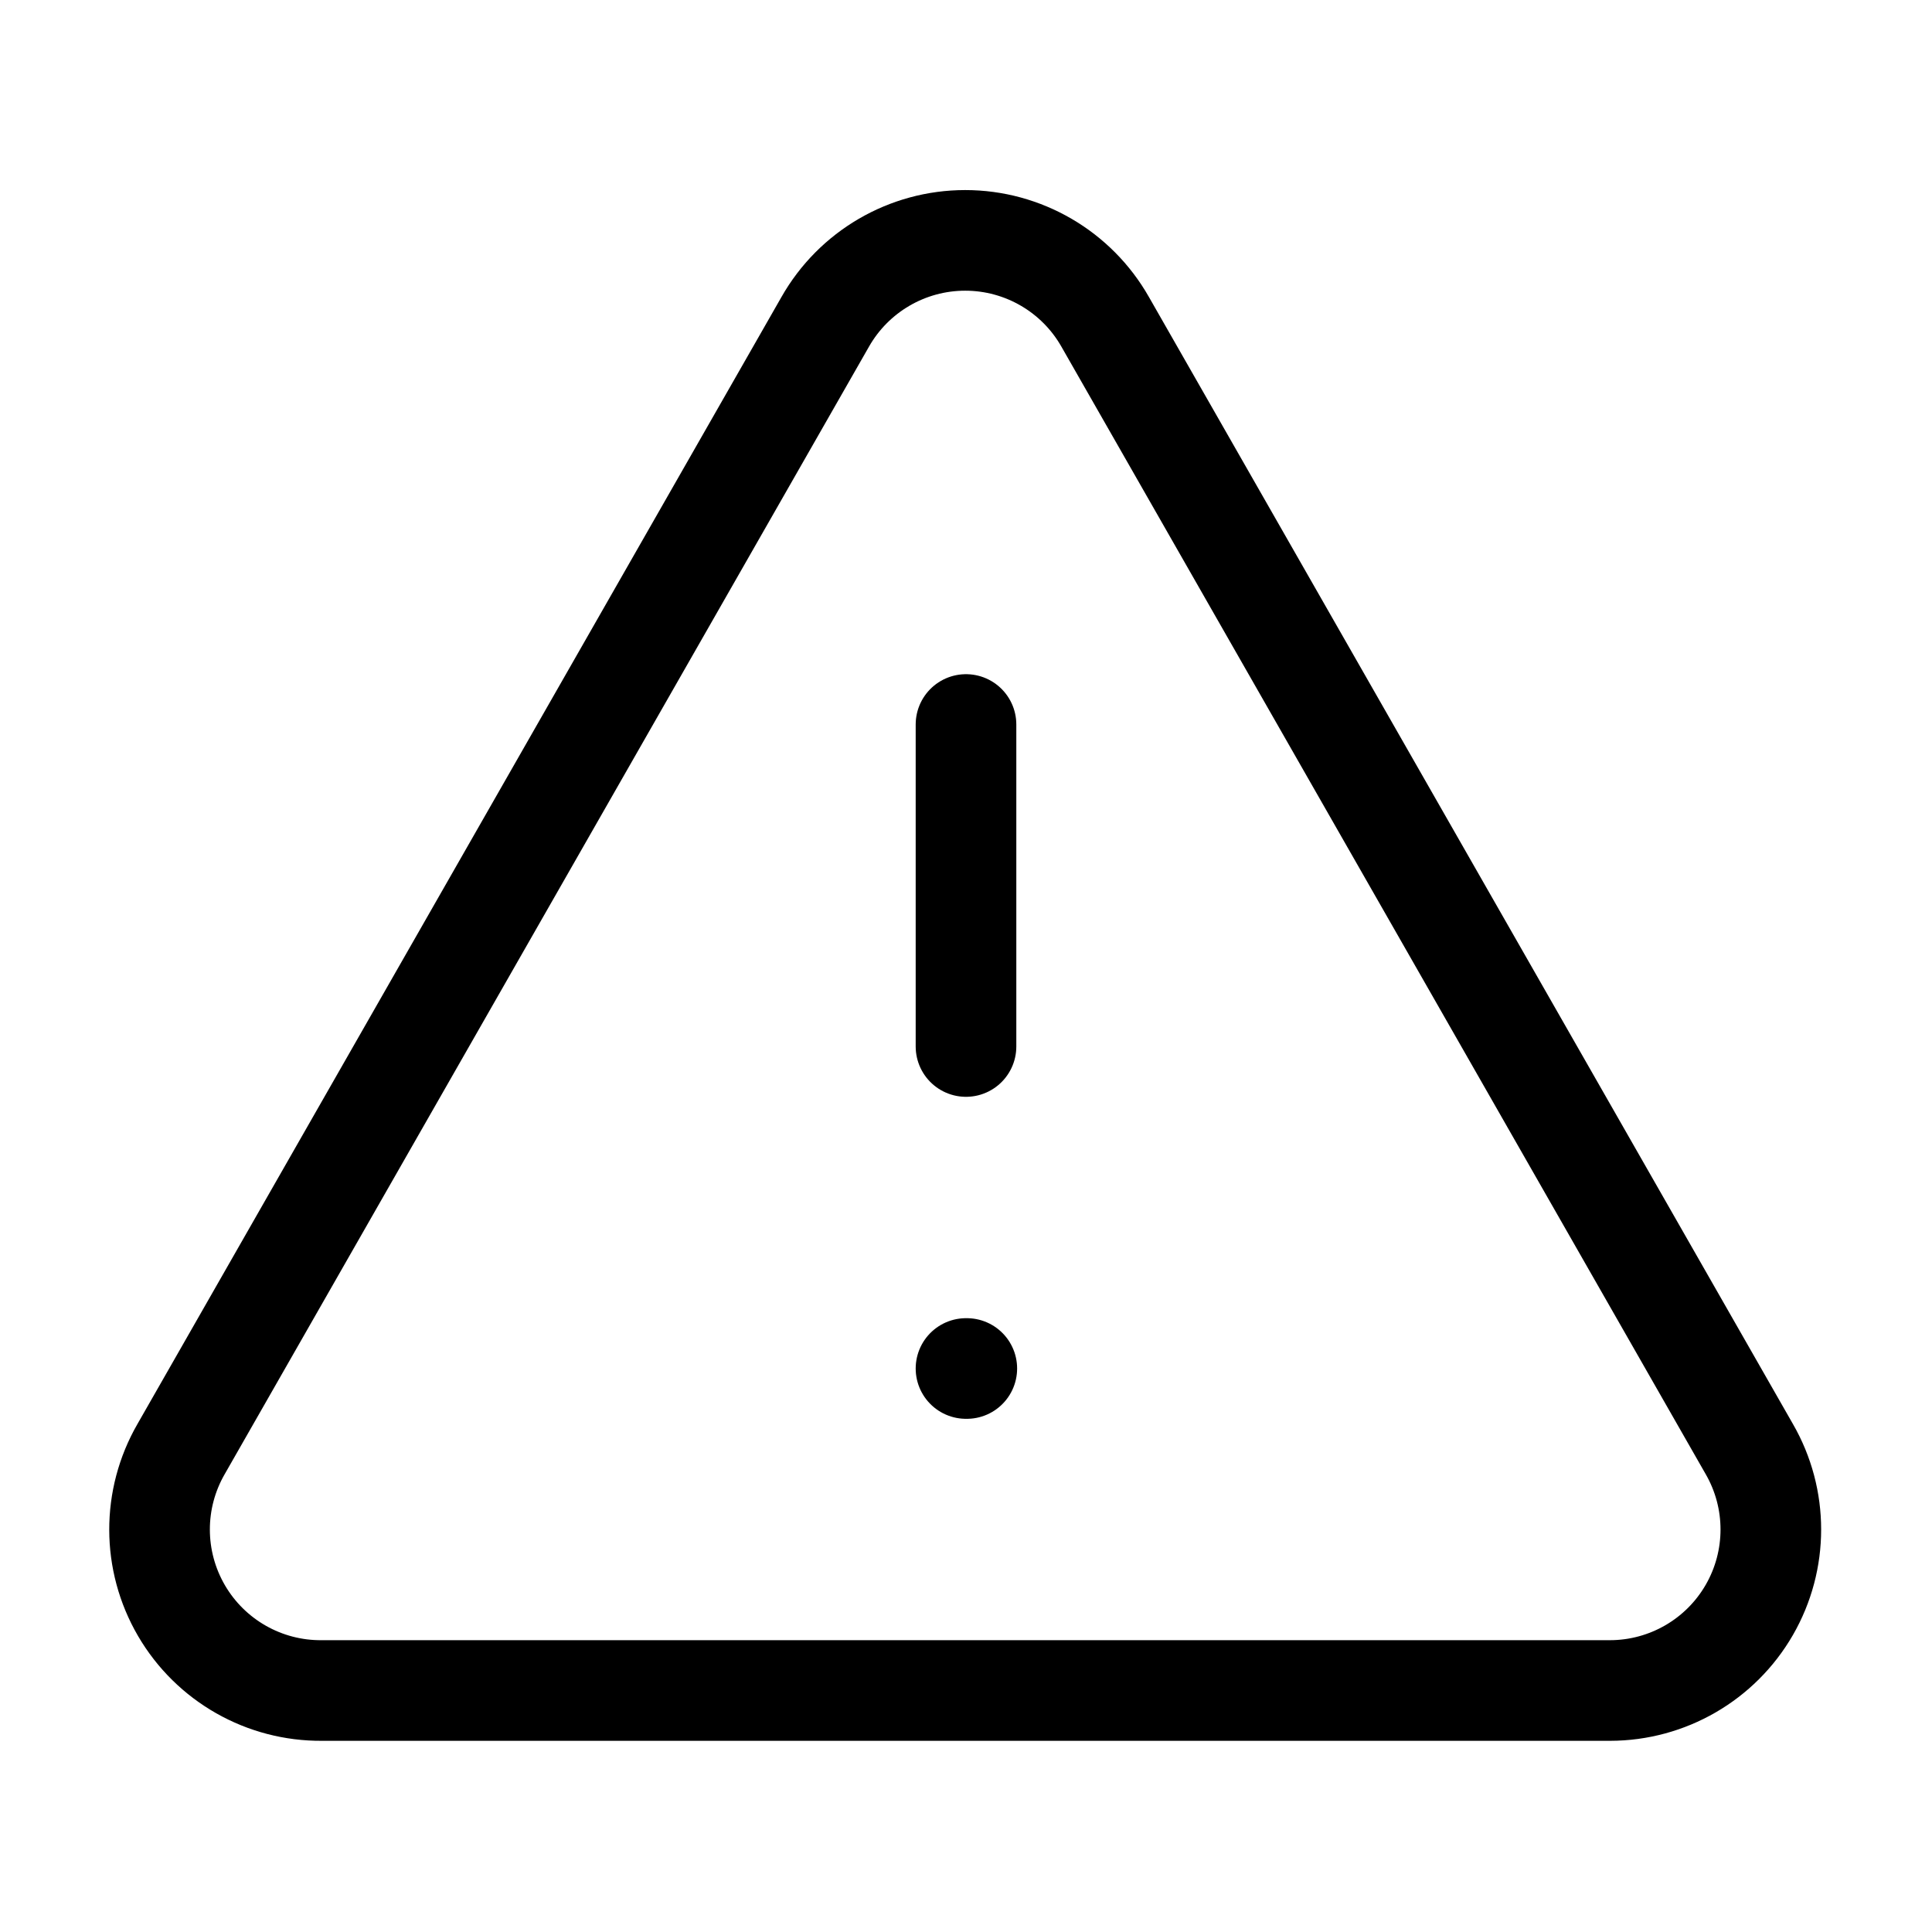
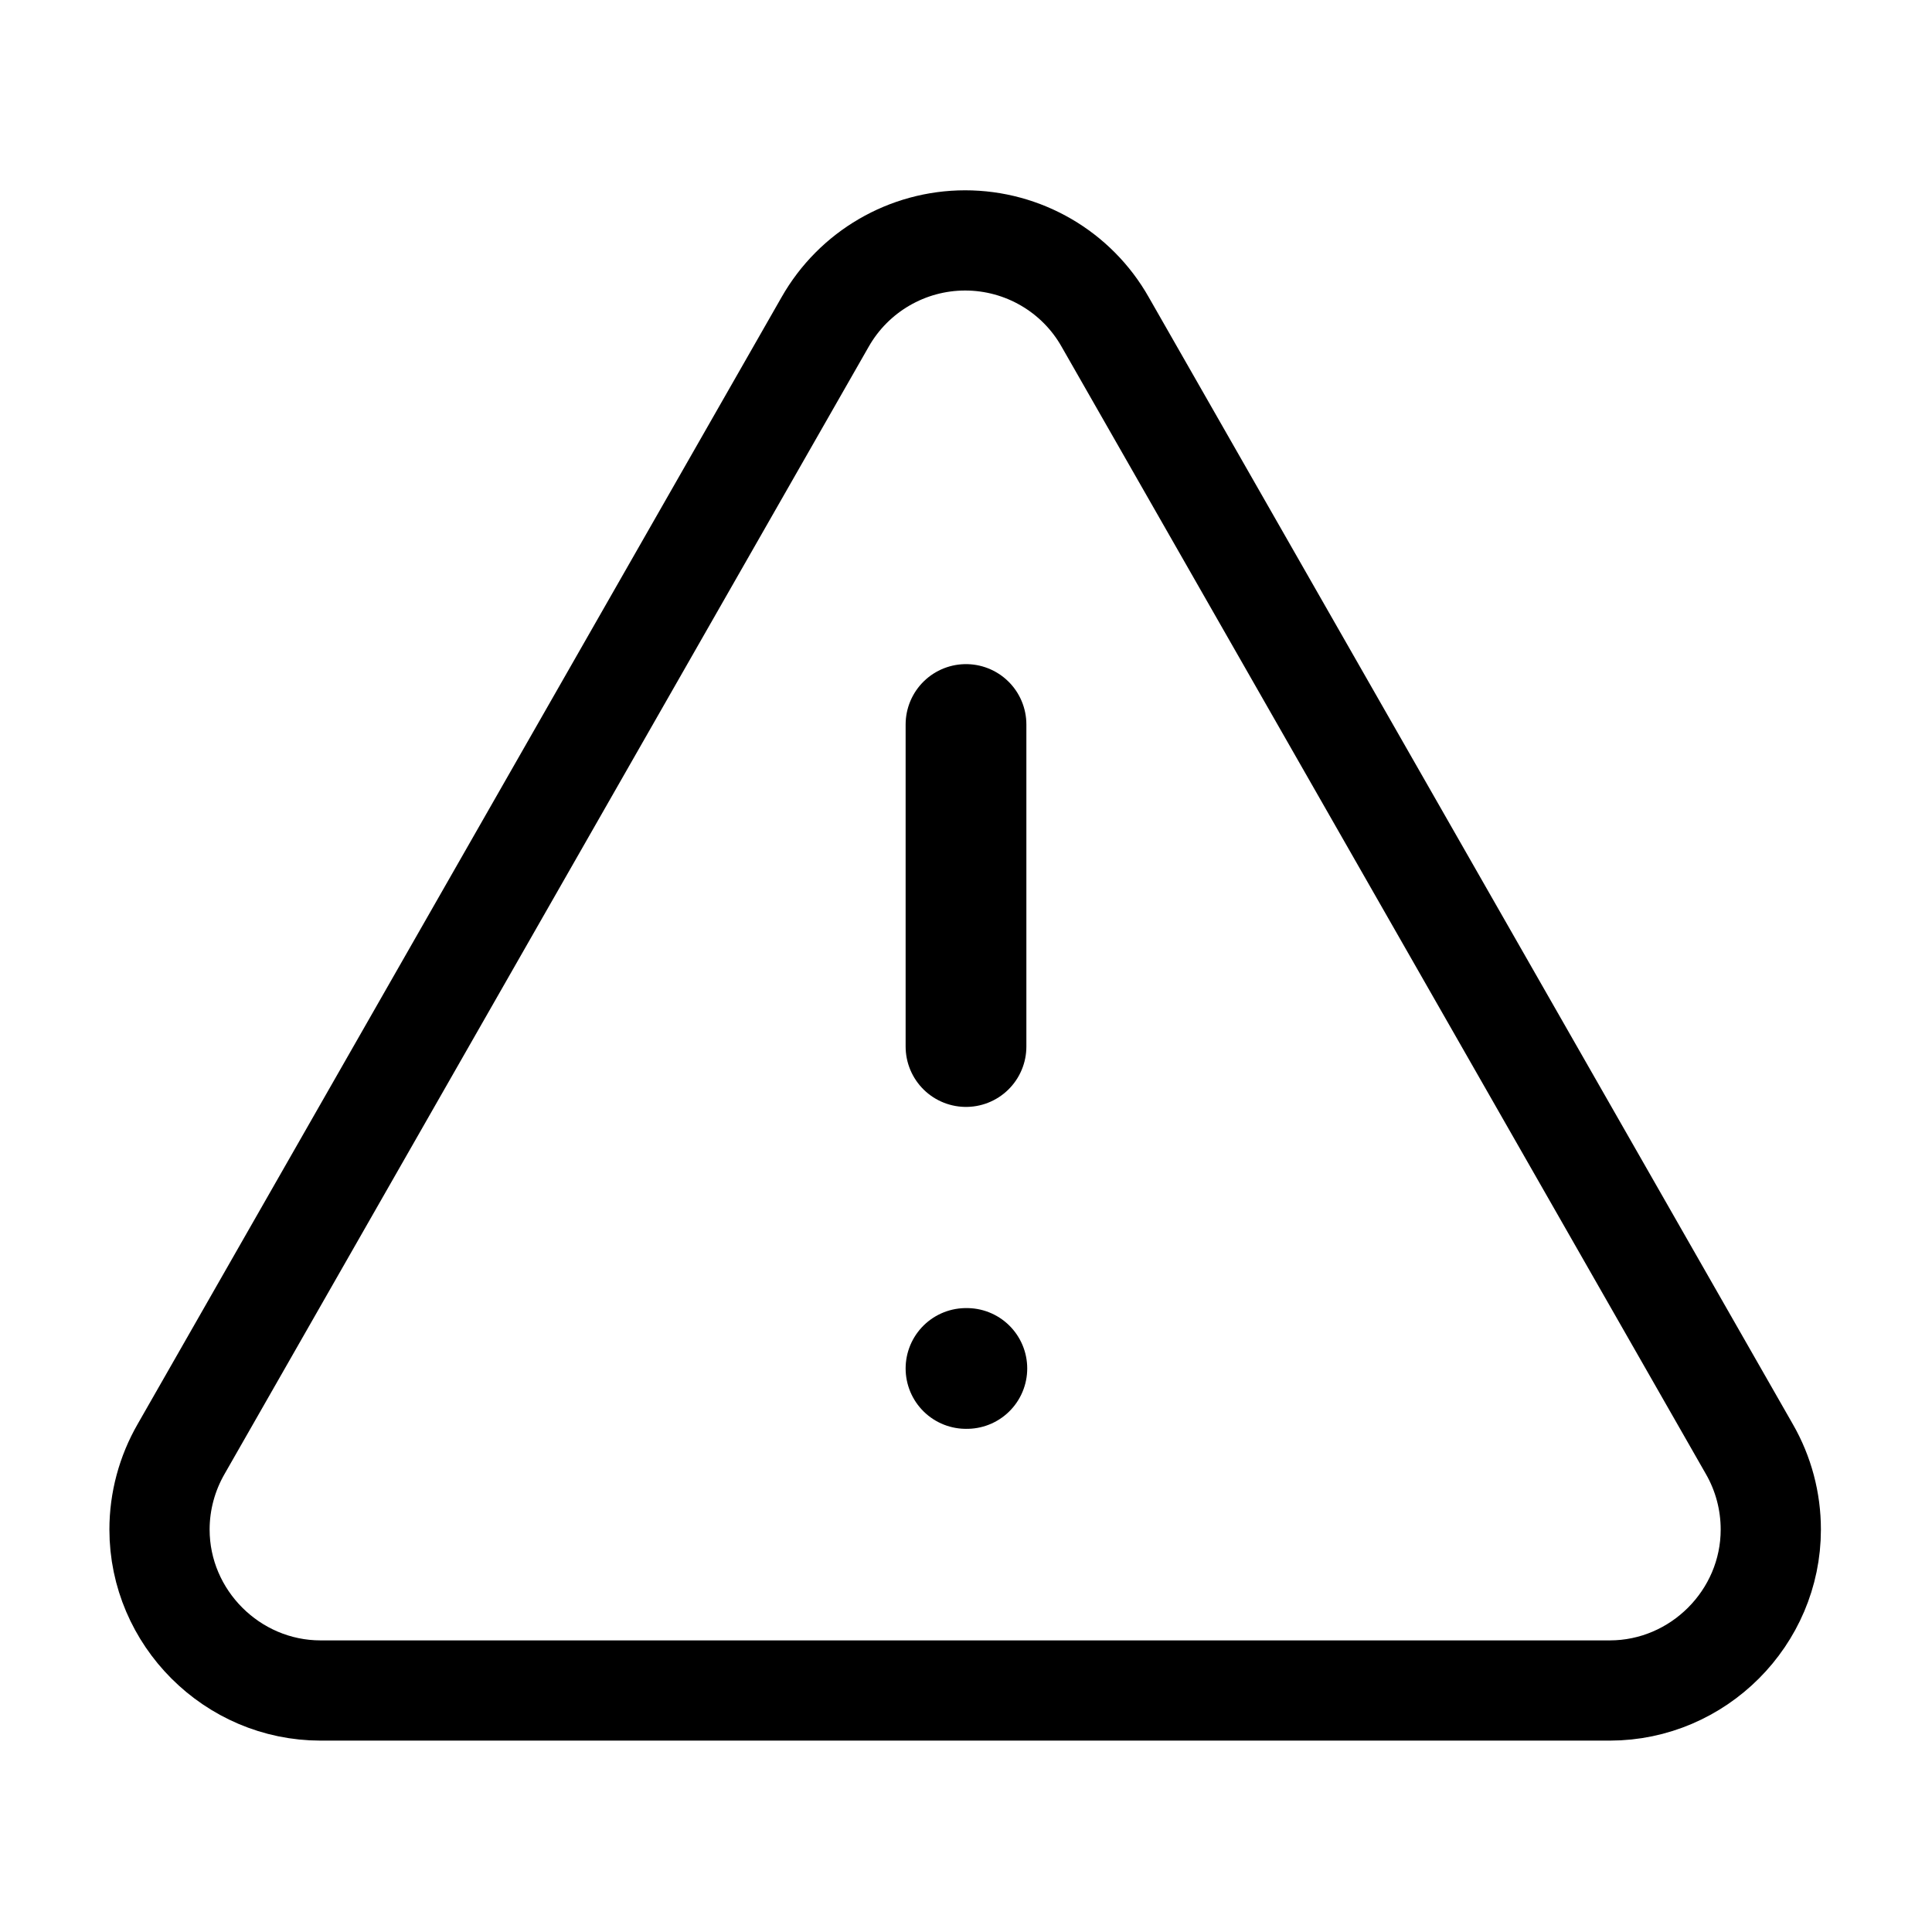
- <svg xmlns="http://www.w3.org/2000/svg" width="16" height="16" viewBox="0 0 24 24" fill="none" stroke="#000000" stroke-width="1.25" stroke-linecap="round" stroke-linejoin="round" class="lucide lucide-triangle-alert-icon lucide-triangle-alert">
-   <path d="m21.73 18-8-14a2 2 0 0 0-3.48 0l-8 14A2 2 0 0 0 4 21h16a2 2 0 0 0 1.73-3" />
-   <path d="M12 9v4" />
-   <path d="M12 17h.01" />
+ <svg xmlns="http://www.w3.org/2000/svg" width="100%" height="100%" viewBox="0 0 16 16" version="1.1" xml:space="preserve" style="fill-rule:evenodd;clip-rule:evenodd;stroke-linecap:round;stroke-linejoin:round;">
+   <path d="M14.487,12L9.153,2.667C8.917,2.249 8.473,1.991 7.993,1.991C7.514,1.991 7.07,2.249 6.833,2.667L1.5,12C1.383,12.203 1.321,12.433 1.321,12.667C1.321,13.398 1.923,14 2.655,14C2.659,14 2.663,14 2.667,14L13.333,14C14.064,13.999 14.665,13.398 14.665,12.667C14.665,12.433 14.604,12.203 14.487,12" style="fill:none;fill-rule:nonzero;stroke:#000;stroke-width:0.83px;" />
+   <path d="M8,6L8,8.667" style="fill:none;fill-rule:nonzero;stroke:#000;stroke-width:1px;" />
+   <path d="M8,11.333L8.007,11.333" style="fill:none;fill-rule:nonzero;stroke:#000;stroke-width:1px;" />
</svg>
